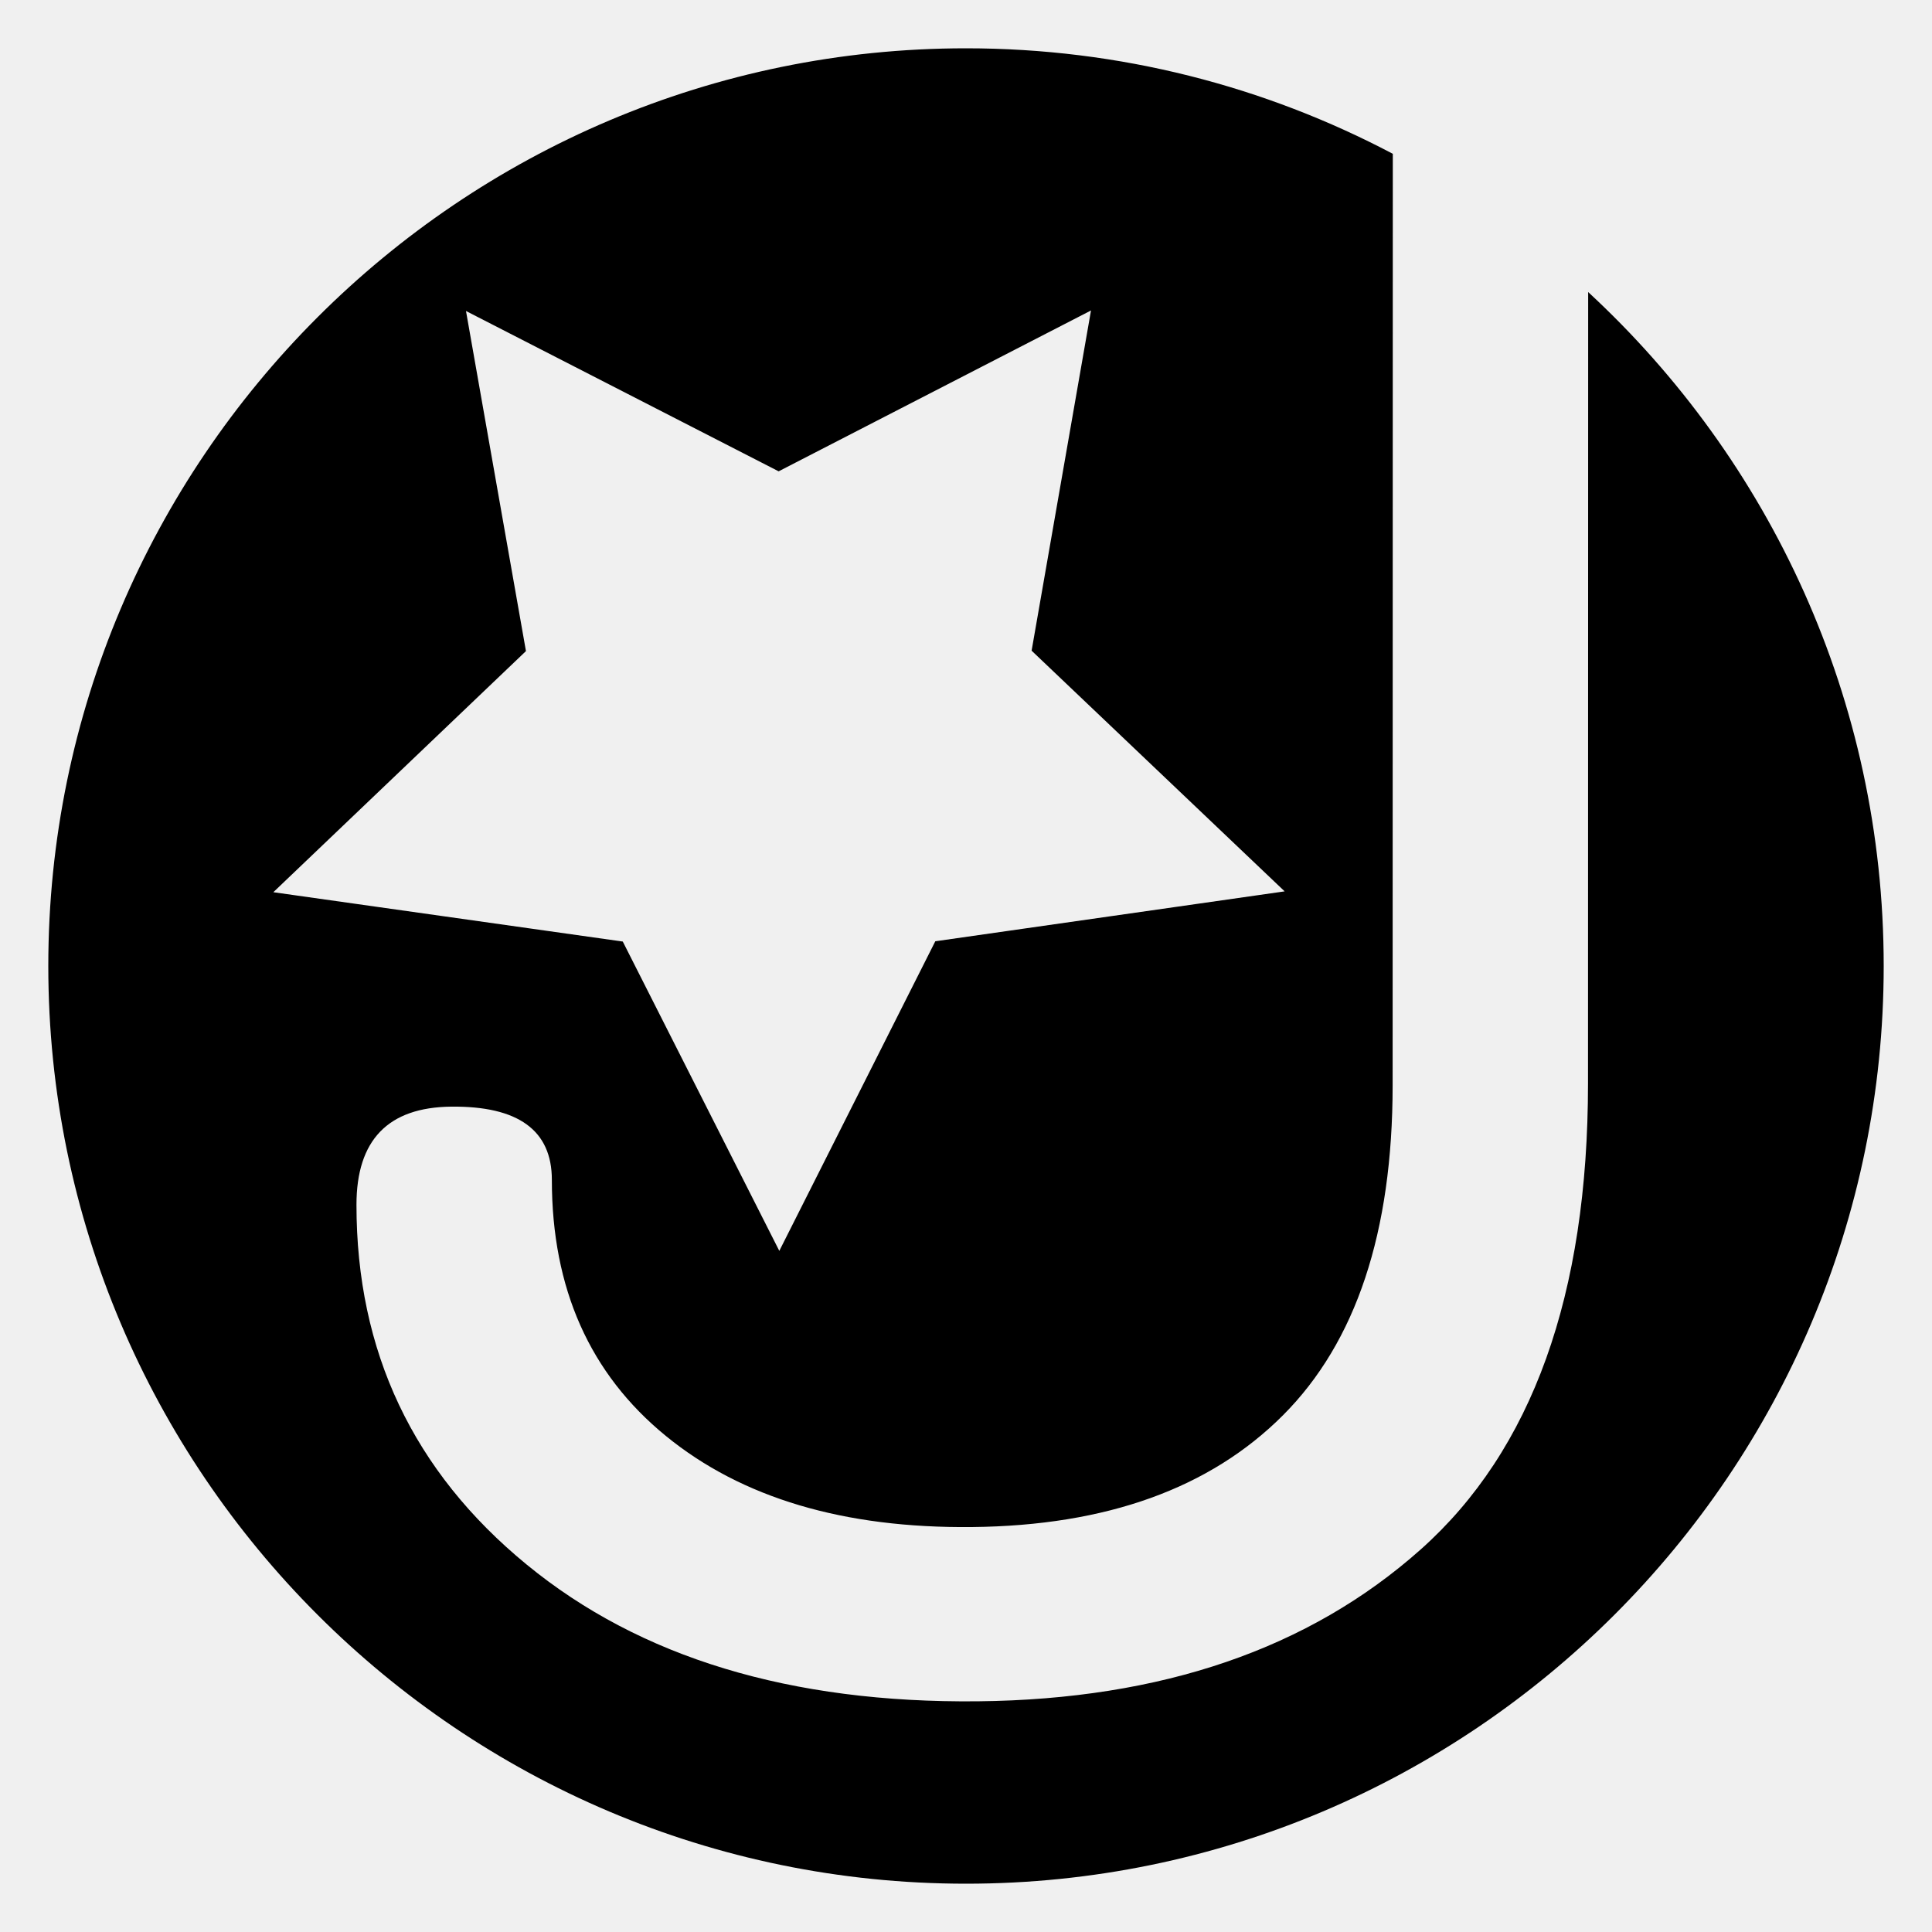
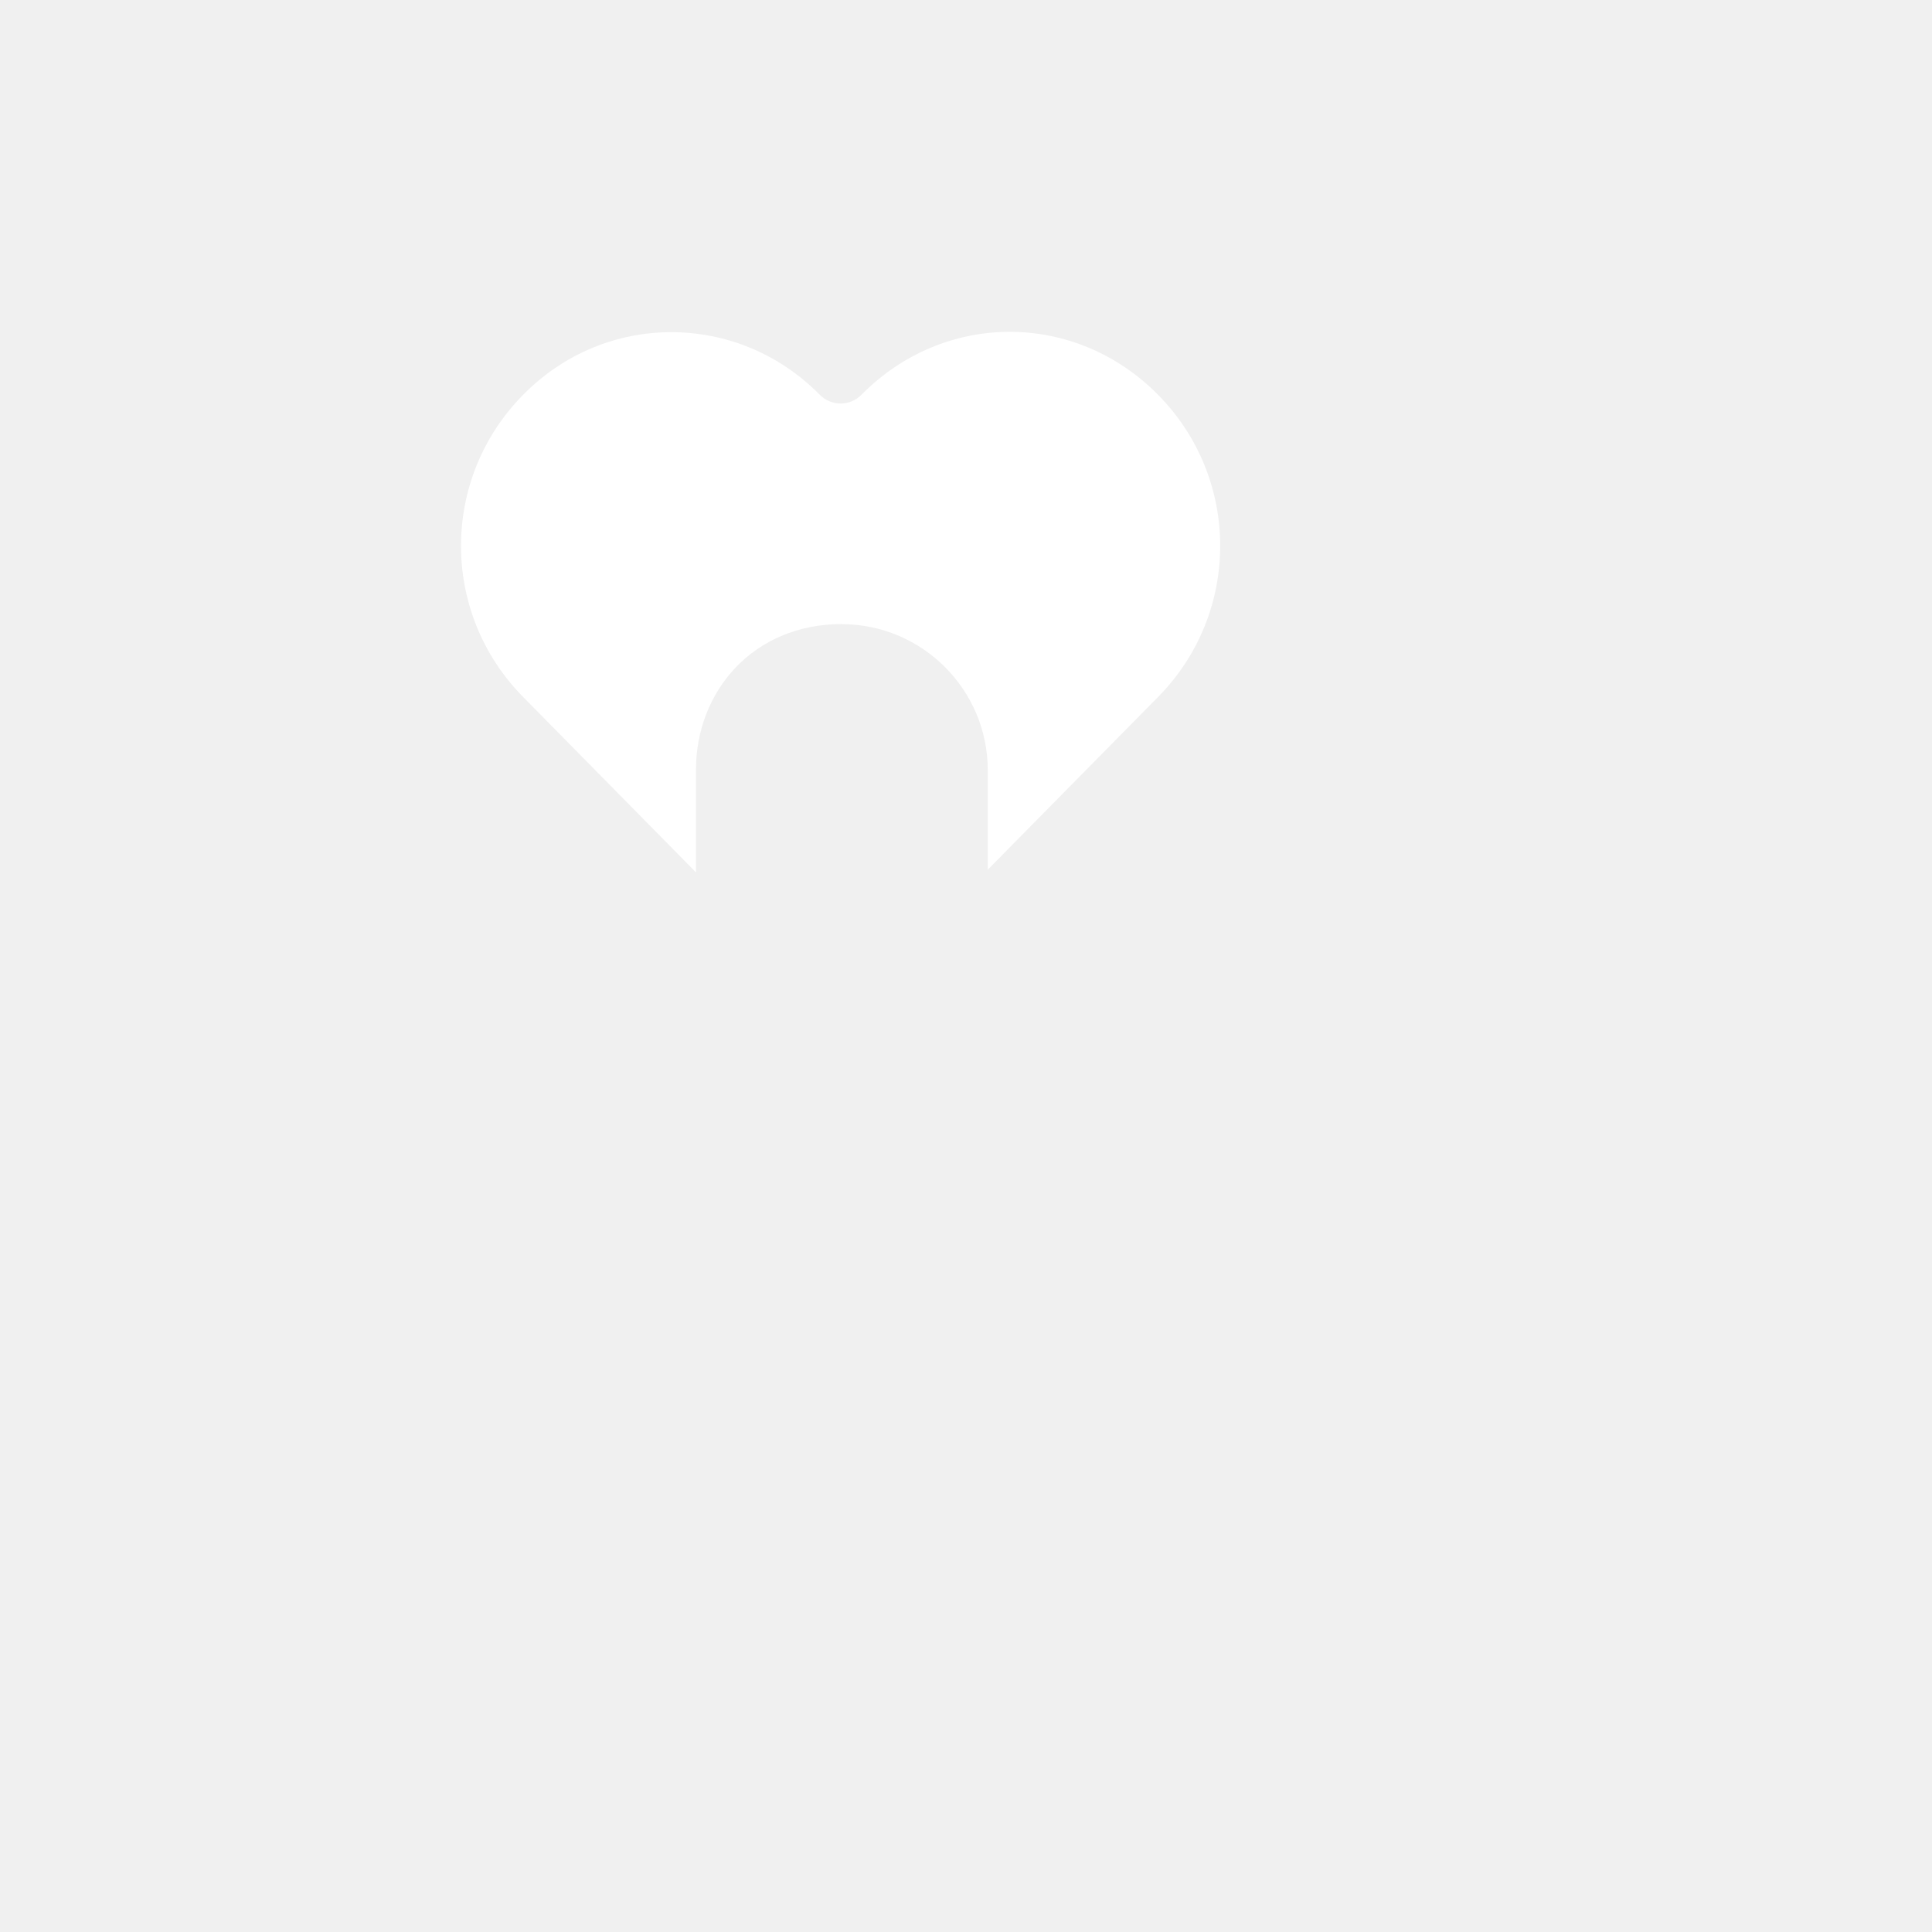
- <svg xmlns="http://www.w3.org/2000/svg" viewBox="0 0 400 400" class="brand_color">
-   <path d="M328.813 60.47L328.78 224.3c-.006 43.783-11.565 75.953-34.648 96.506-23.096 20.562-53.638 31.03-91.638 31.43-38.827.4-69.976-9.04-93.463-28.317-23.496-19.284-35.235-44.104-35.228-74.486.003-13.4 6.537-20.18 19.618-20.315 13.89-.144 20.838 4.912 20.835 15.163 0 22.482 7.86 40.15 23.593 53.008 15.72 12.85 36.863 19.146 63.433 18.87 27.783-.29 49.23-8.007 64.355-23.153 15.116-15.146 22.688-37.906 22.693-68.28l.036-192.883C261.95 17.906 231.884 10 200 10 95.233 10 10 95.234 10 200.002 10 304.77 95.233 390 200 390c104.766 0 190-85.23 190-189.998 0-55.104-23.588-104.795-61.187-139.533zM56.593 184.72l52.3-49.918-12.416-70.414 64.732 33.195L225.88 64.28l-12.297 70.435 52.39 49.832-72.33 10.334-32.296 64.1-32.408-64.044-72.35-10.215z" />
+ <svg xmlns="http://www.w3.org/2000/svg" viewBox=".445 595.14 400 400" class="brand_color">
+   <path fill="#FFF" d="M209.5 663.842c11.079 0 22.159 4.363 30.725 13.05 17.131 17.37 17.132 45.162 0 62.533l-34.995 35.491-.283.283v-20.624c0-16.629-13.576-30.205-30.205-30.205v-.024c-18.382 0-30.205 13.947-30.205 30.206v21.214l-.778-.802-35.019-35.539c-17.132-17.371-17.131-45.165 0-62.533 8.567-8.691 19.604-12.979 30.7-12.979s22.181 4.292 30.747 12.979a6.042 6.042 0 0 0 8.59 0c8.565-8.687 19.645-13.05 30.723-13.05z" />
+   <path fill="none" d="M174.741 736.427c10.145 0 18.123 7.979 18.123 18.124v72.491a6.042 6.042 0 0 0 6.041 6.042h123.841c8.007 0 15.102 7.573 15.102 18.122v24.401a114.76 114.76 0 0 1-57.39 99.157c-35.515 20.505-79.237 20.496-114.755 0h-.023c-34.733-20.081-56.464-56.836-57.319-96.939 0-.003-.032-.324-.07-.614v-1.841c0-10.55 7.095-18.123 15.103-18.123h27.185a6.04 6.04 0 0 0 6.04-6.041v-96.655c-.002-10.145 7.978-18.124 18.122-18.124zm-1.658-136.287v50.428m-75.332 9.68L65.035 622.47m6.483 85.647l-49.158-8.996m262.715-76.651l-32.715 37.778m75.391 38.873l-49.158 8.996" />
</svg>
